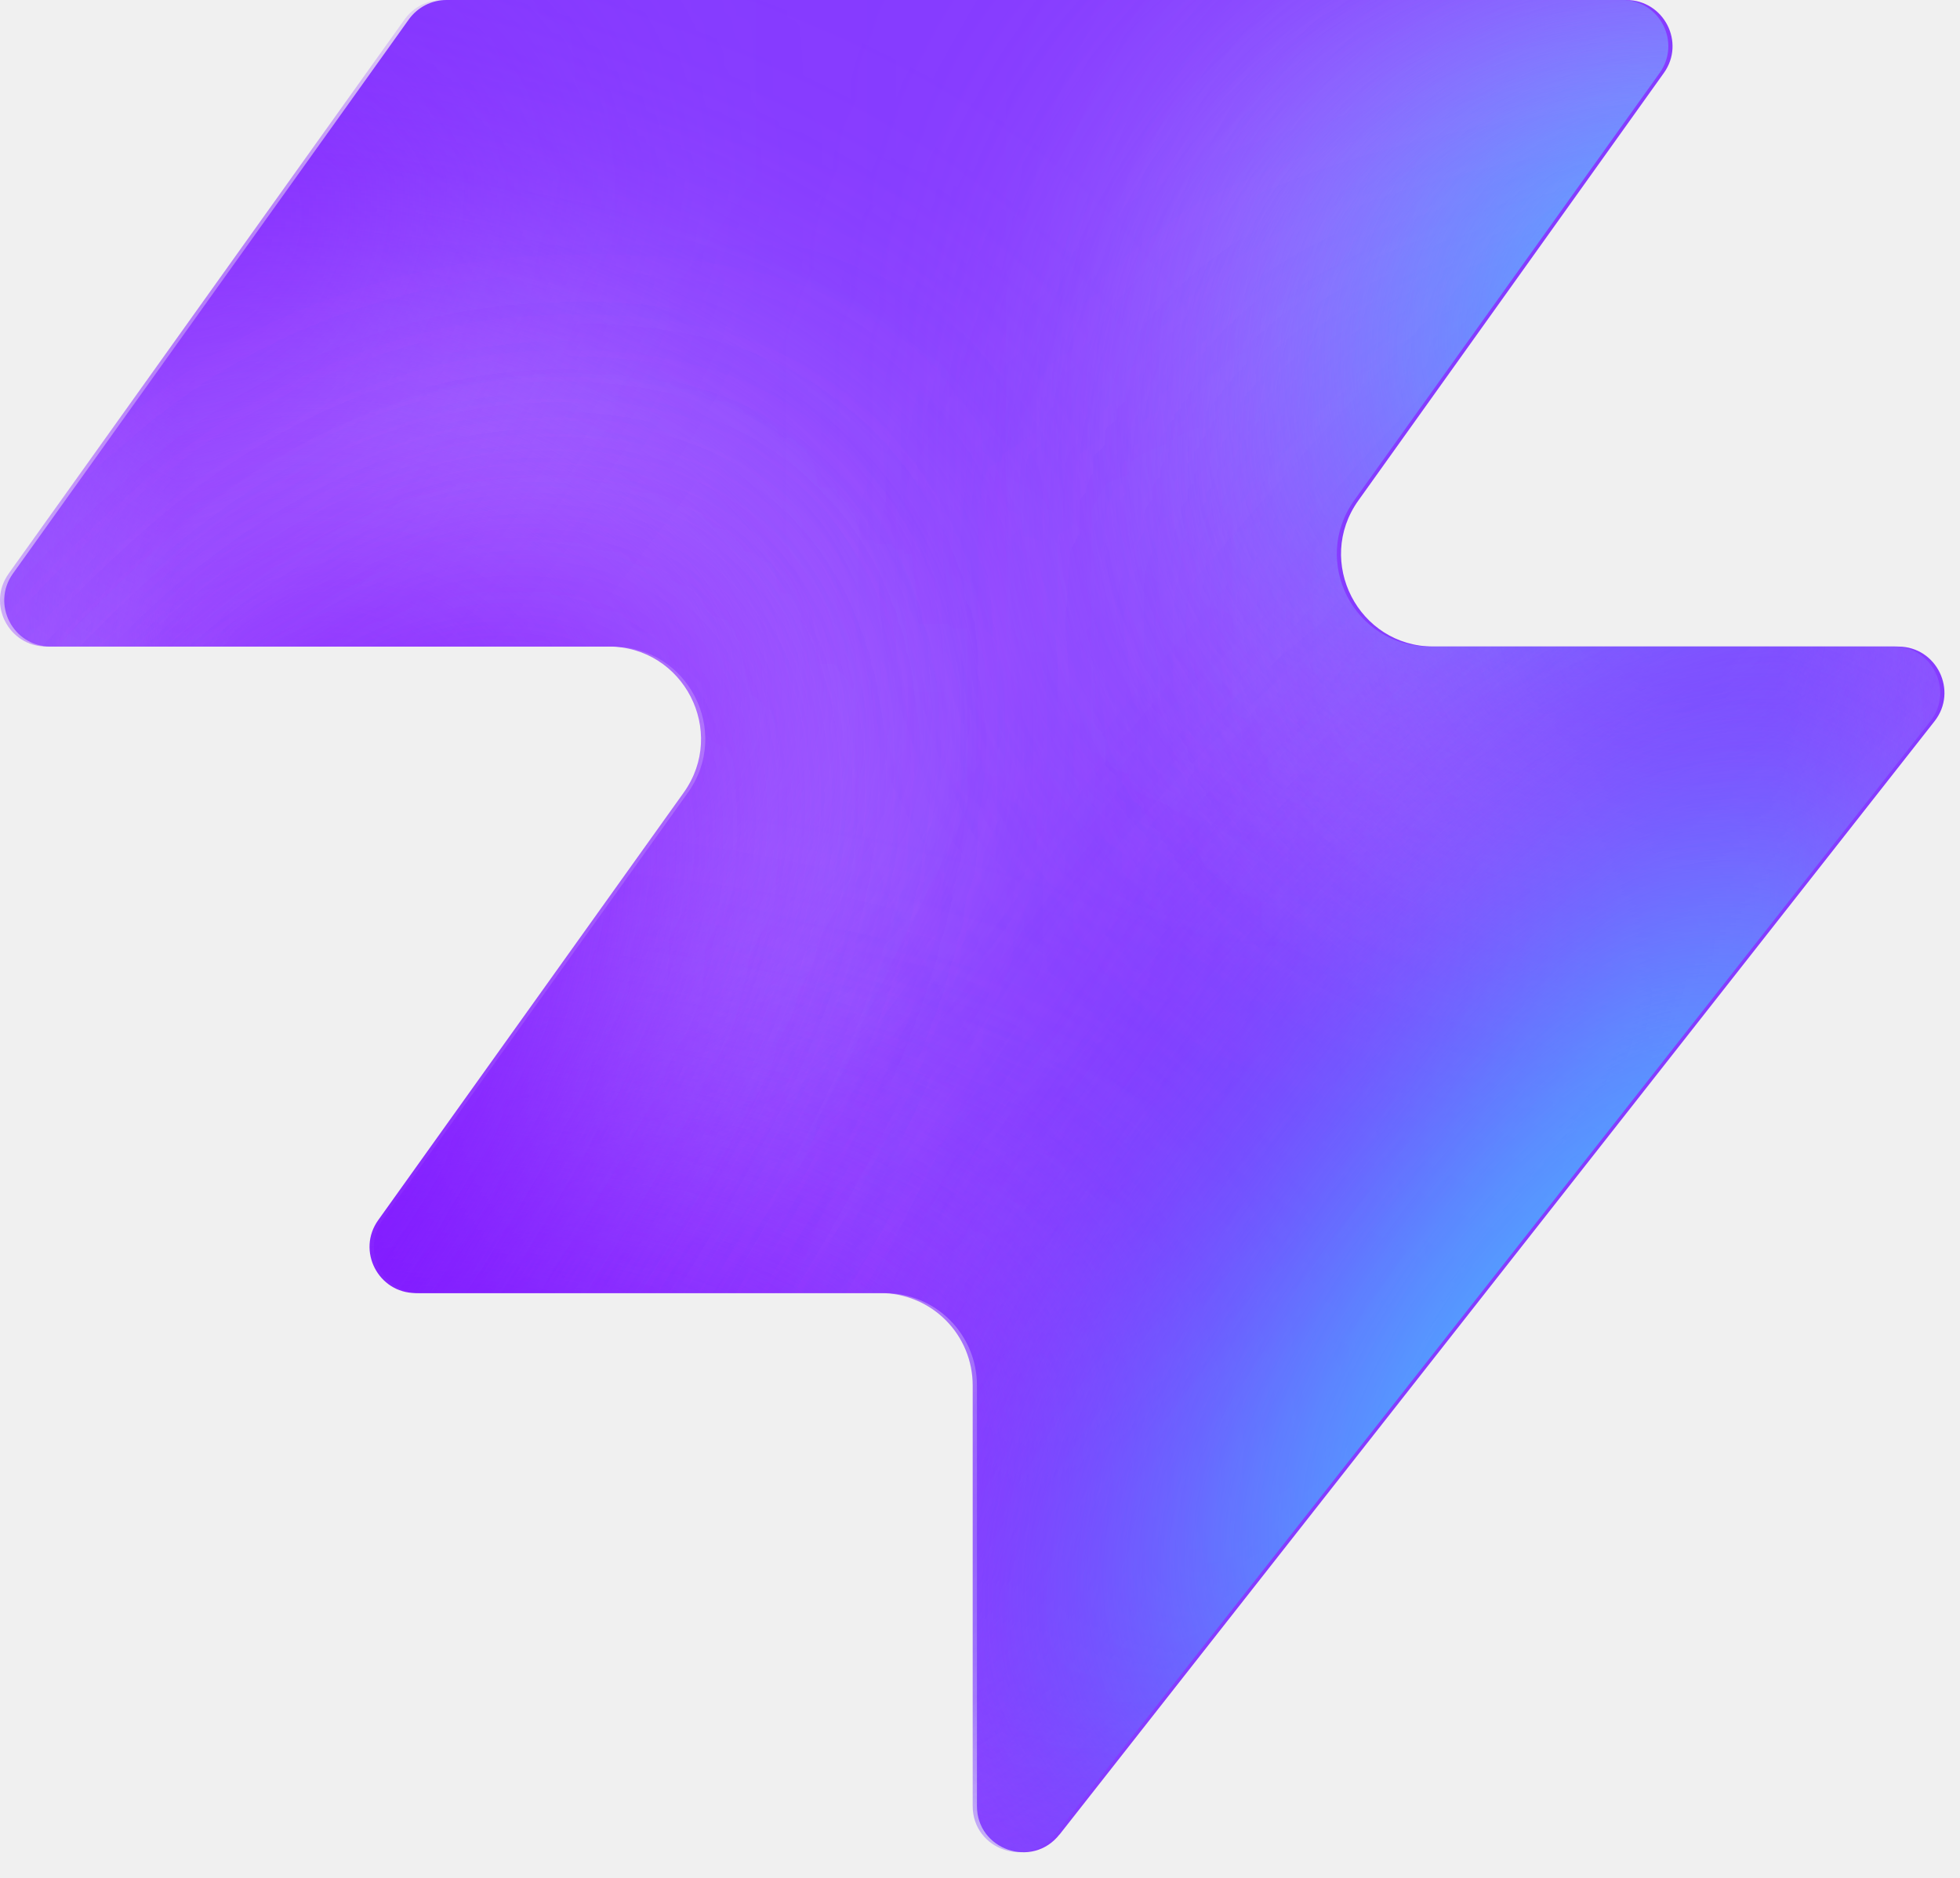
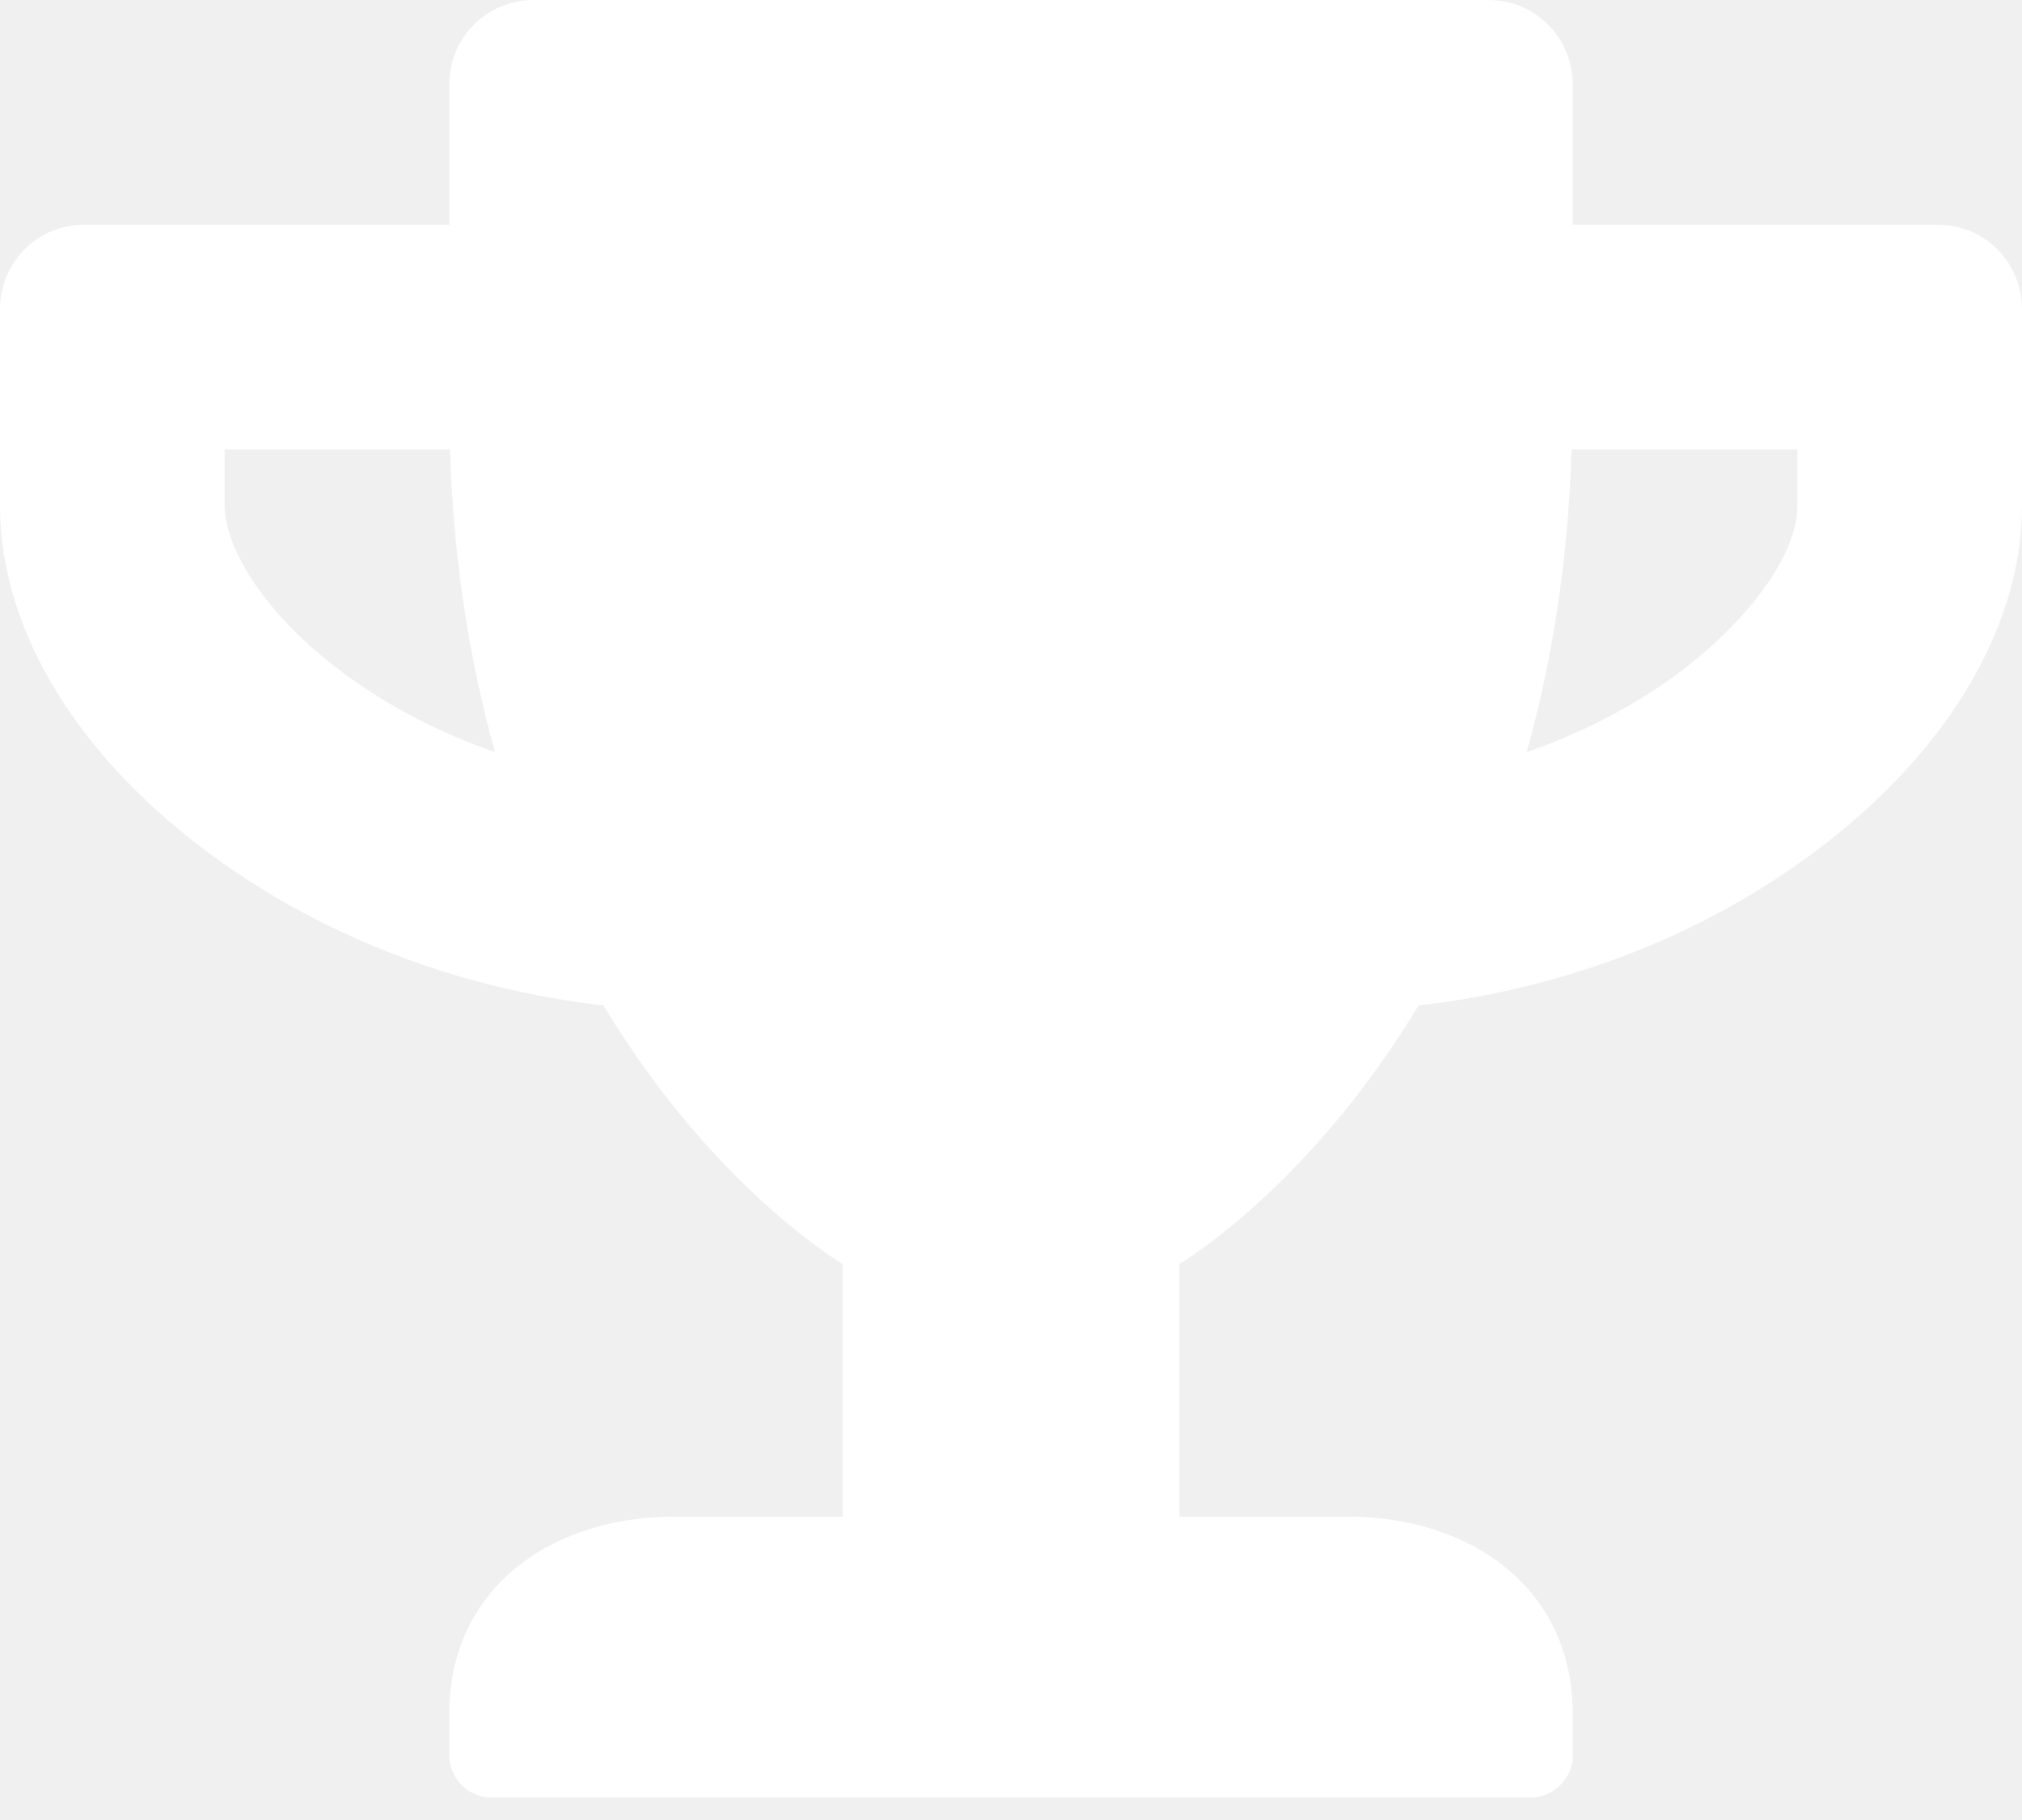
- <svg xmlns="http://www.w3.org/2000/svg" width="48" height="46" fill="none" viewBox="0 0 48 46">
-   <path fill="#863bff" d="M25.946 44.938c-.664.845-2.021.375-2.021-.698V33.937a2.26 2.26 0 0 0-2.262-2.262H10.287c-.92 0-1.456-1.04-.92-1.788l7.48-10.471c1.07-1.497 0-3.578-1.842-3.578H1.237c-.92 0-1.456-1.04-.92-1.788L10.013.474c.214-.297.556-.474.92-.474h28.894c.92 0 1.456 1.04.92 1.788l-7.48 10.471c-1.07 1.498 0 3.579 1.842 3.579h11.377c.943 0 1.473 1.088.89 1.83L25.947 44.94z" style="fill:#863bff;fill:color(display-p3 .525 .23 1);fill-opacity:1" />
-   <mask id="a" width="48" height="46" x="0" y="0" maskUnits="userSpaceOnUse" style="mask-type:alpha">
-     <path fill="#000" d="M25.842 44.938c-.664.844-2.021.375-2.021-.698V33.937a2.26 2.26 0 0 0-2.262-2.262H10.183c-.92 0-1.456-1.04-.92-1.788l7.48-10.471c1.07-1.498 0-3.579-1.842-3.579H1.133c-.92 0-1.456-1.04-.92-1.787L9.91.473c.214-.297.556-.474.92-.474h28.894c.92 0 1.456 1.04.92 1.788l-7.48 10.471c-1.07 1.498 0 3.578 1.842 3.578h11.377c.943 0 1.473 1.088.89 1.832L25.843 44.94z" style="fill:#000;fill-opacity:1" />
-   </mask>
-   <g mask="url(#a)">
-     <g filter="url(#b)">
-       <ellipse cx="5.508" cy="14.704" fill="#ede6ff" rx="5.508" ry="14.704" style="fill:#ede6ff;fill:color(display-p3 .927 .903 1);fill-opacity:1" transform="matrix(.00324 1 1 -.00324 -4.47 31.516)" />
-     </g>
-     <g filter="url(#c)">
-       <ellipse cx="10.399" cy="29.851" fill="#ede6ff" rx="10.399" ry="29.851" style="fill:#ede6ff;fill:color(display-p3 .927 .903 1);fill-opacity:1" transform="matrix(.00324 1 1 -.00324 -39.328 7.883)" />
-     </g>
-     <g filter="url(#d)">
-       <ellipse cx="5.508" cy="30.487" fill="#7e14ff" rx="5.508" ry="30.487" style="fill:#7e14ff;fill:color(display-p3 .492 .077 1);fill-opacity:1" transform="rotate(89.814 -25.913 -14.639)scale(1 -1)" />
-     </g>
-     <g filter="url(#e)">
-       <ellipse cx="5.508" cy="30.599" fill="#7e14ff" rx="5.508" ry="30.599" style="fill:#7e14ff;fill:color(display-p3 .492 .077 1);fill-opacity:1" transform="rotate(89.814 -32.644 -3.334)scale(1 -1)" />
-     </g>
-     <g filter="url(#f)">
-       <ellipse cx="5.508" cy="30.599" fill="#7e14ff" rx="5.508" ry="30.599" style="fill:#7e14ff;fill:color(display-p3 .492 .077 1);fill-opacity:1" transform="matrix(.00324 1 1 -.00324 -34.34 30.47)" />
-     </g>
-     <g filter="url(#g)">
-       <ellipse cx="14.072" cy="22.078" fill="#ede6ff" rx="14.072" ry="22.078" style="fill:#ede6ff;fill:color(display-p3 .927 .903 1);fill-opacity:1" transform="rotate(93.35 24.506 48.493)scale(-1 1)" />
-     </g>
-     <g filter="url(#h)">
-       <ellipse cx="3.47" cy="21.501" fill="#7e14ff" rx="3.47" ry="21.501" style="fill:#7e14ff;fill:color(display-p3 .492 .077 1);fill-opacity:1" transform="rotate(89.009 28.708 47.59)scale(-1 1)" />
-     </g>
-     <g filter="url(#i)">
-       <ellipse cx="3.47" cy="21.501" fill="#7e14ff" rx="3.47" ry="21.501" style="fill:#7e14ff;fill:color(display-p3 .492 .077 1);fill-opacity:1" transform="rotate(89.009 28.708 47.59)scale(-1 1)" />
-     </g>
-     <g filter="url(#j)">
-       <ellipse cx=".387" cy="8.972" fill="#7e14ff" rx="4.407" ry="29.108" style="fill:#7e14ff;fill:color(display-p3 .492 .077 1);fill-opacity:1" transform="rotate(39.51 .387 8.972)" />
-     </g>
-     <g filter="url(#k)">
-       <ellipse cx="47.523" cy="-6.092" fill="#7e14ff" rx="4.407" ry="29.108" style="fill:#7e14ff;fill:color(display-p3 .492 .077 1);fill-opacity:1" transform="rotate(37.892 47.523 -6.092)" />
-     </g>
-     <g filter="url(#l)">
-       <ellipse cx="41.412" cy="6.333" fill="#47bfff" rx="5.971" ry="9.665" style="fill:#47bfff;fill:color(display-p3 .28 .748 1);fill-opacity:1" transform="rotate(37.892 41.412 6.333)" />
-     </g>
-     <g filter="url(#m)">
-       <ellipse cx="-1.879" cy="38.332" fill="#7e14ff" rx="4.407" ry="29.108" style="fill:#7e14ff;fill:color(display-p3 .492 .077 1);fill-opacity:1" transform="rotate(37.892 -1.88 38.332)" />
-     </g>
-     <g filter="url(#n)">
-       <ellipse cx="-1.879" cy="38.332" fill="#7e14ff" rx="4.407" ry="29.108" style="fill:#7e14ff;fill:color(display-p3 .492 .077 1);fill-opacity:1" transform="rotate(37.892 -1.88 38.332)" />
-     </g>
-     <g filter="url(#o)">
-       <ellipse cx="35.651" cy="29.907" fill="#7e14ff" rx="4.407" ry="29.108" style="fill:#7e14ff;fill:color(display-p3 .492 .077 1);fill-opacity:1" transform="rotate(37.892 35.651 29.907)" />
-     </g>
-     <g filter="url(#p)">
-       <ellipse cx="38.418" cy="32.4" fill="#47bfff" rx="5.971" ry="15.297" style="fill:#47bfff;fill:color(display-p3 .28 .748 1);fill-opacity:1" transform="rotate(37.892 38.418 32.4)" />
-     </g>
-   </g>
-   <defs>
-     <filter id="b" width="60.045" height="41.654" x="-19.77" y="16.149" color-interpolation-filters="sRGB" filterUnits="userSpaceOnUse">
-       <feFlood flood-opacity="0" result="BackgroundImageFix" />
-       <feBlend in="SourceGraphic" in2="BackgroundImageFix" result="shape" />
-       <feGaussianBlur result="effect1_foregroundBlur_2002_17158" stdDeviation="7.659" />
-     </filter>
-     <filter id="c" width="90.34" height="51.437" x="-54.613" y="-7.533" color-interpolation-filters="sRGB" filterUnits="userSpaceOnUse">
-       <feFlood flood-opacity="0" result="BackgroundImageFix" />
-       <feBlend in="SourceGraphic" in2="BackgroundImageFix" result="shape" />
-       <feGaussianBlur result="effect1_foregroundBlur_2002_17158" stdDeviation="7.659" />
-     </filter>
-     <filter id="d" width="79.355" height="29.4" x="-49.64" y="2.03" color-interpolation-filters="sRGB" filterUnits="userSpaceOnUse">
-       <feFlood flood-opacity="0" result="BackgroundImageFix" />
-       <feBlend in="SourceGraphic" in2="BackgroundImageFix" result="shape" />
-       <feGaussianBlur result="effect1_foregroundBlur_2002_17158" stdDeviation="4.596" />
-     </filter>
-     <filter id="e" width="79.579" height="29.4" x="-45.045" y="20.029" color-interpolation-filters="sRGB" filterUnits="userSpaceOnUse">
-       <feFlood flood-opacity="0" result="BackgroundImageFix" />
-       <feBlend in="SourceGraphic" in2="BackgroundImageFix" result="shape" />
-       <feGaussianBlur result="effect1_foregroundBlur_2002_17158" stdDeviation="4.596" />
-     </filter>
-     <filter id="f" width="79.579" height="29.4" x="-43.513" y="21.178" color-interpolation-filters="sRGB" filterUnits="userSpaceOnUse">
-       <feFlood flood-opacity="0" result="BackgroundImageFix" />
-       <feBlend in="SourceGraphic" in2="BackgroundImageFix" result="shape" />
-       <feGaussianBlur result="effect1_foregroundBlur_2002_17158" stdDeviation="4.596" />
-     </filter>
-     <filter id="g" width="74.749" height="58.852" x="15.756" y="-17.901" color-interpolation-filters="sRGB" filterUnits="userSpaceOnUse">
-       <feFlood flood-opacity="0" result="BackgroundImageFix" />
-       <feBlend in="SourceGraphic" in2="BackgroundImageFix" result="shape" />
-       <feGaussianBlur result="effect1_foregroundBlur_2002_17158" stdDeviation="7.659" />
-     </filter>
-     <filter id="h" width="61.377" height="25.362" x="23.548" y="2.284" color-interpolation-filters="sRGB" filterUnits="userSpaceOnUse">
-       <feFlood flood-opacity="0" result="BackgroundImageFix" />
-       <feBlend in="SourceGraphic" in2="BackgroundImageFix" result="shape" />
-       <feGaussianBlur result="effect1_foregroundBlur_2002_17158" stdDeviation="4.596" />
-     </filter>
-     <filter id="i" width="61.377" height="25.362" x="23.548" y="2.284" color-interpolation-filters="sRGB" filterUnits="userSpaceOnUse">
-       <feFlood flood-opacity="0" result="BackgroundImageFix" />
-       <feBlend in="SourceGraphic" in2="BackgroundImageFix" result="shape" />
-       <feGaussianBlur result="effect1_foregroundBlur_2002_17158" stdDeviation="4.596" />
-     </filter>
-     <filter id="j" width="56.045" height="63.649" x="-27.636" y="-22.853" color-interpolation-filters="sRGB" filterUnits="userSpaceOnUse">
-       <feFlood flood-opacity="0" result="BackgroundImageFix" />
-       <feBlend in="SourceGraphic" in2="BackgroundImageFix" result="shape" />
-       <feGaussianBlur result="effect1_foregroundBlur_2002_17158" stdDeviation="4.596" />
-     </filter>
-     <filter id="k" width="54.814" height="64.646" x="20.116" y="-38.415" color-interpolation-filters="sRGB" filterUnits="userSpaceOnUse">
-       <feFlood flood-opacity="0" result="BackgroundImageFix" />
-       <feBlend in="SourceGraphic" in2="BackgroundImageFix" result="shape" />
-       <feGaussianBlur result="effect1_foregroundBlur_2002_17158" stdDeviation="4.596" />
-     </filter>
-     <filter id="l" width="33.541" height="35.313" x="24.641" y="-11.323" color-interpolation-filters="sRGB" filterUnits="userSpaceOnUse">
-       <feFlood flood-opacity="0" result="BackgroundImageFix" />
-       <feBlend in="SourceGraphic" in2="BackgroundImageFix" result="shape" />
-       <feGaussianBlur result="effect1_foregroundBlur_2002_17158" stdDeviation="4.596" />
-     </filter>
-     <filter id="m" width="54.814" height="64.646" x="-29.286" y="6.009" color-interpolation-filters="sRGB" filterUnits="userSpaceOnUse">
-       <feFlood flood-opacity="0" result="BackgroundImageFix" />
-       <feBlend in="SourceGraphic" in2="BackgroundImageFix" result="shape" />
-       <feGaussianBlur result="effect1_foregroundBlur_2002_17158" stdDeviation="4.596" />
-     </filter>
-     <filter id="n" width="54.814" height="64.646" x="-29.286" y="6.009" color-interpolation-filters="sRGB" filterUnits="userSpaceOnUse">
-       <feFlood flood-opacity="0" result="BackgroundImageFix" />
-       <feBlend in="SourceGraphic" in2="BackgroundImageFix" result="shape" />
-       <feGaussianBlur result="effect1_foregroundBlur_2002_17158" stdDeviation="4.596" />
-     </filter>
-     <filter id="o" width="54.814" height="64.646" x="8.244" y="-2.416" color-interpolation-filters="sRGB" filterUnits="userSpaceOnUse">
-       <feFlood flood-opacity="0" result="BackgroundImageFix" />
-       <feBlend in="SourceGraphic" in2="BackgroundImageFix" result="shape" />
-       <feGaussianBlur result="effect1_foregroundBlur_2002_17158" stdDeviation="4.596" />
-     </filter>
-     <filter id="p" width="39.409" height="43.623" x="18.713" y="10.588" color-interpolation-filters="sRGB" filterUnits="userSpaceOnUse">
-       <feFlood flood-opacity="0" result="BackgroundImageFix" />
-       <feBlend in="SourceGraphic" in2="BackgroundImageFix" result="shape" />
-       <feGaussianBlur result="effect1_foregroundBlur_2002_17158" stdDeviation="4.596" />
-     </filter>
-   </defs>
+ <svg xmlns="http://www.w3.org/2000/svg" width="20" height="18" viewBox="0 0 20 18" fill="none">
+   <path d="M19.167 2.222H15.556V0.833C15.556 0.372 15.184 0 14.722 0H5.278C4.816 0 4.444 0.372 4.444 0.833V2.222H0.833C0.372 2.222 0 2.594 0 3.056V5C0 6.24 0.781 7.514 2.149 8.497C3.243 9.285 4.573 9.785 5.969 9.944C7.059 11.754 8.333 12.5 8.333 12.5V15H6.667C5.441 15 4.444 15.719 4.444 16.944V17.361C4.444 17.59 4.632 17.778 4.861 17.778H15.139C15.368 17.778 15.556 17.59 15.556 17.361V16.944C15.556 15.719 14.559 15 13.333 15H11.667V12.5C11.667 12.5 12.941 11.754 14.031 9.944C15.431 9.785 16.76 9.285 17.851 8.497C19.215 7.514 20 6.24 20 5V3.056C20 2.594 19.628 2.222 19.167 2.222ZM3.448 6.694C2.601 6.083 2.222 5.403 2.222 5V4.444H4.451C4.486 5.576 4.653 6.569 4.896 7.438C4.372 7.257 3.882 7.007 3.448 6.694ZM17.778 5C17.778 5.559 17.163 6.253 16.552 6.694C16.118 7.007 15.625 7.257 15.101 7.438C15.344 6.569 15.51 5.576 15.545 4.444H17.778V5Z" fill="white" />
</svg>
